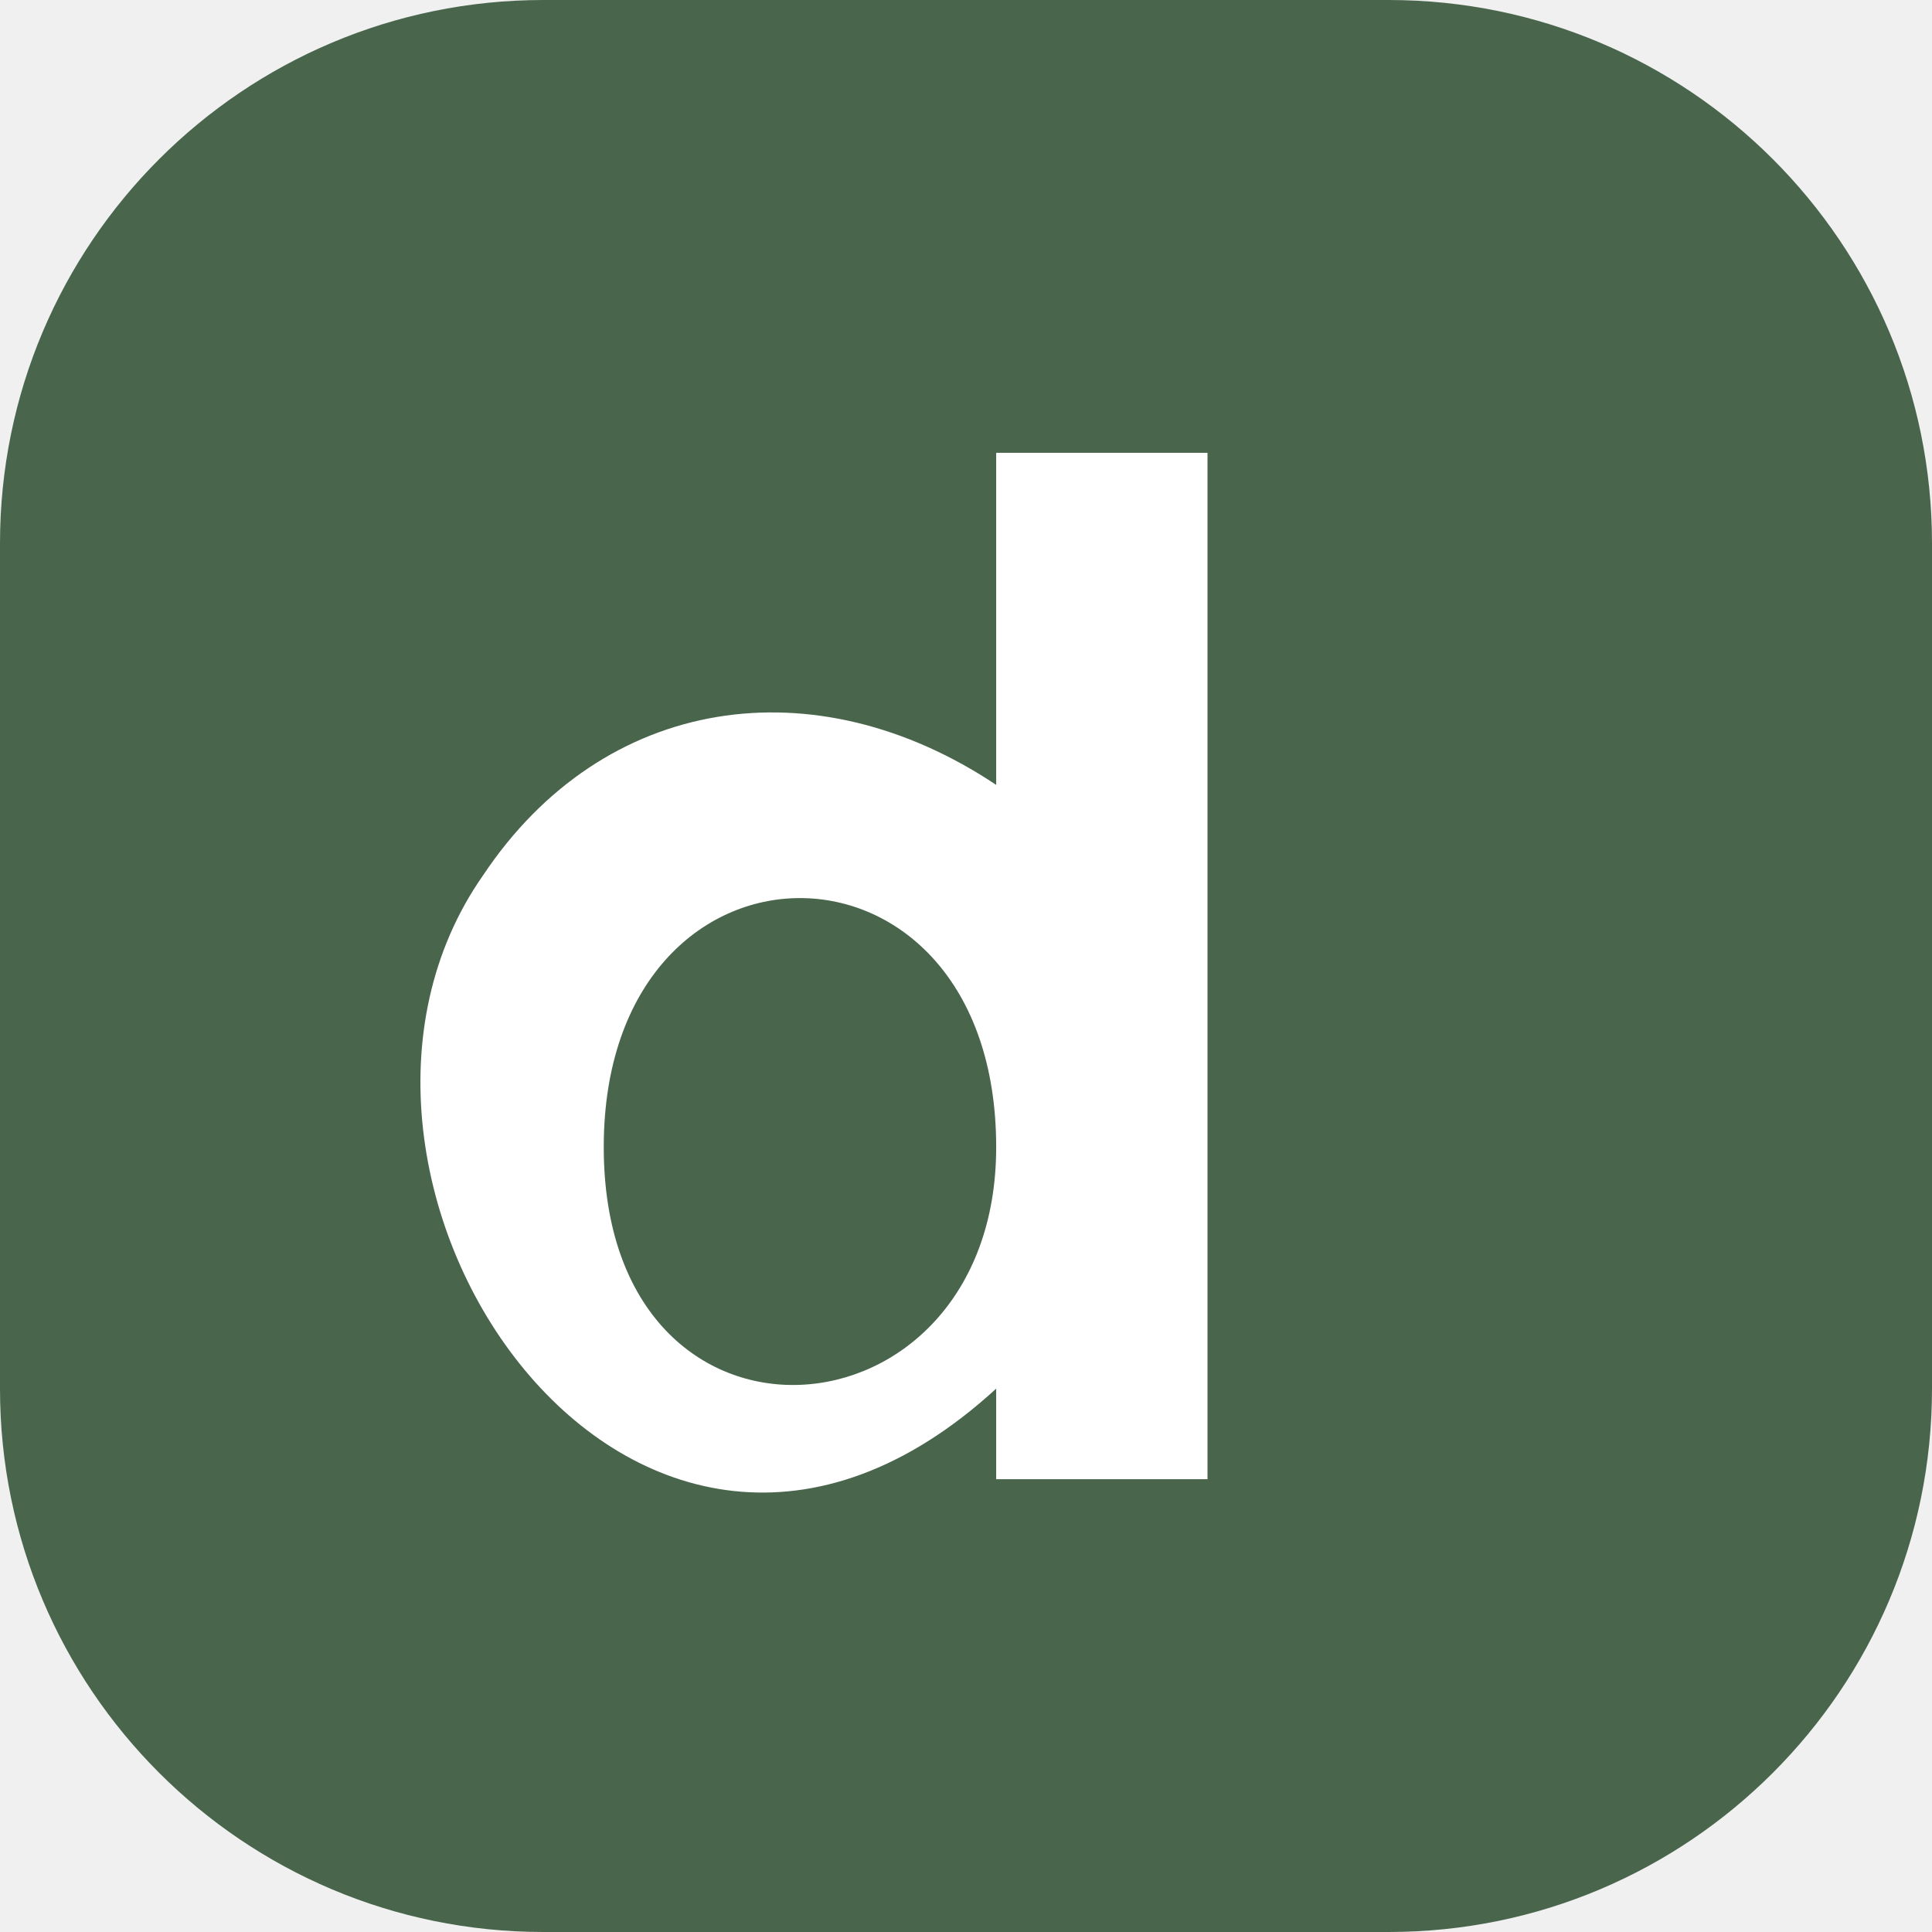
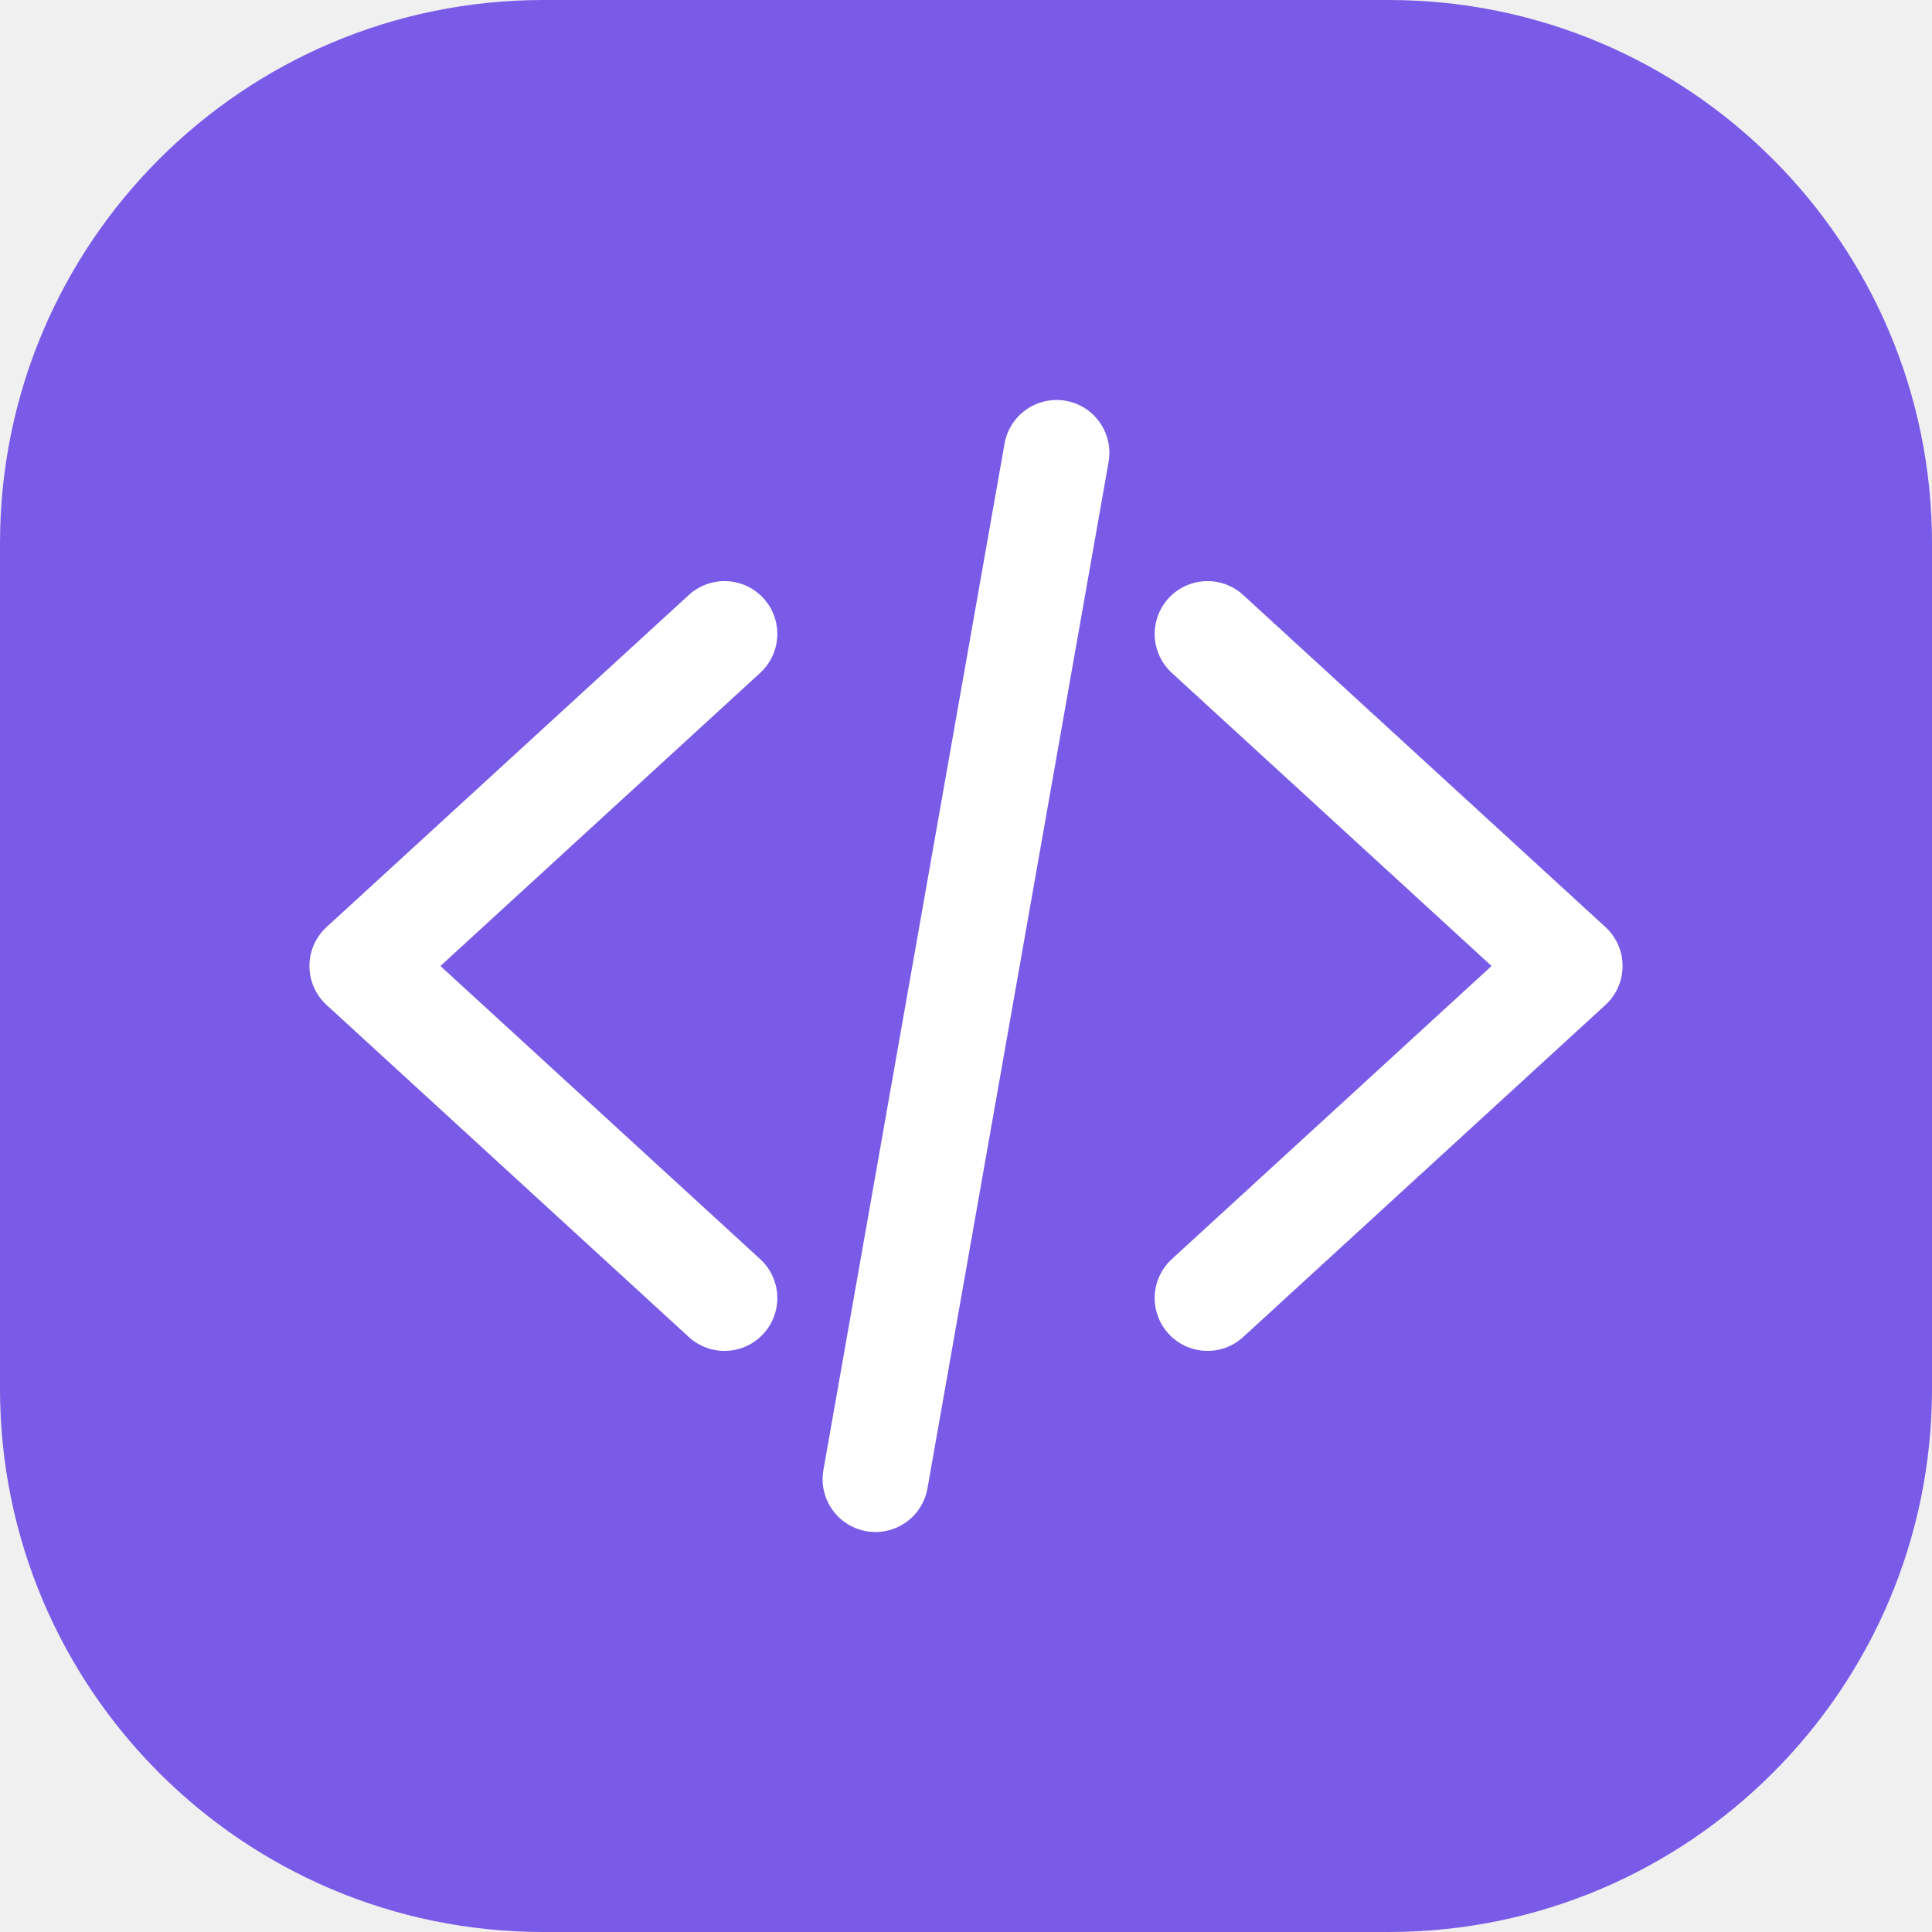
<svg xmlns="http://www.w3.org/2000/svg" viewBox="0 0 64 64">
-   <rect width="64" height="64" rx="18" fill="#49664d" />
-   <path d="M40 15v34h-7v-3c-12 11-24-7-17-17 4-6 11-7 17-3V15zm-7 23c0-11-13-11-13 0s13 10 13 0" fill="#fff" />
+   <rect width="64" height="64" rx="18" fill="#795be7" />
+   <g fill="none" stroke="#fff" stroke-width="3.5" stroke-linecap="round" stroke-linejoin="round">
+     <path d="m24 21-12 11 12 11m16-22 12 11-12 11M35 15l-6 34" />
+   </g>
</svg>
